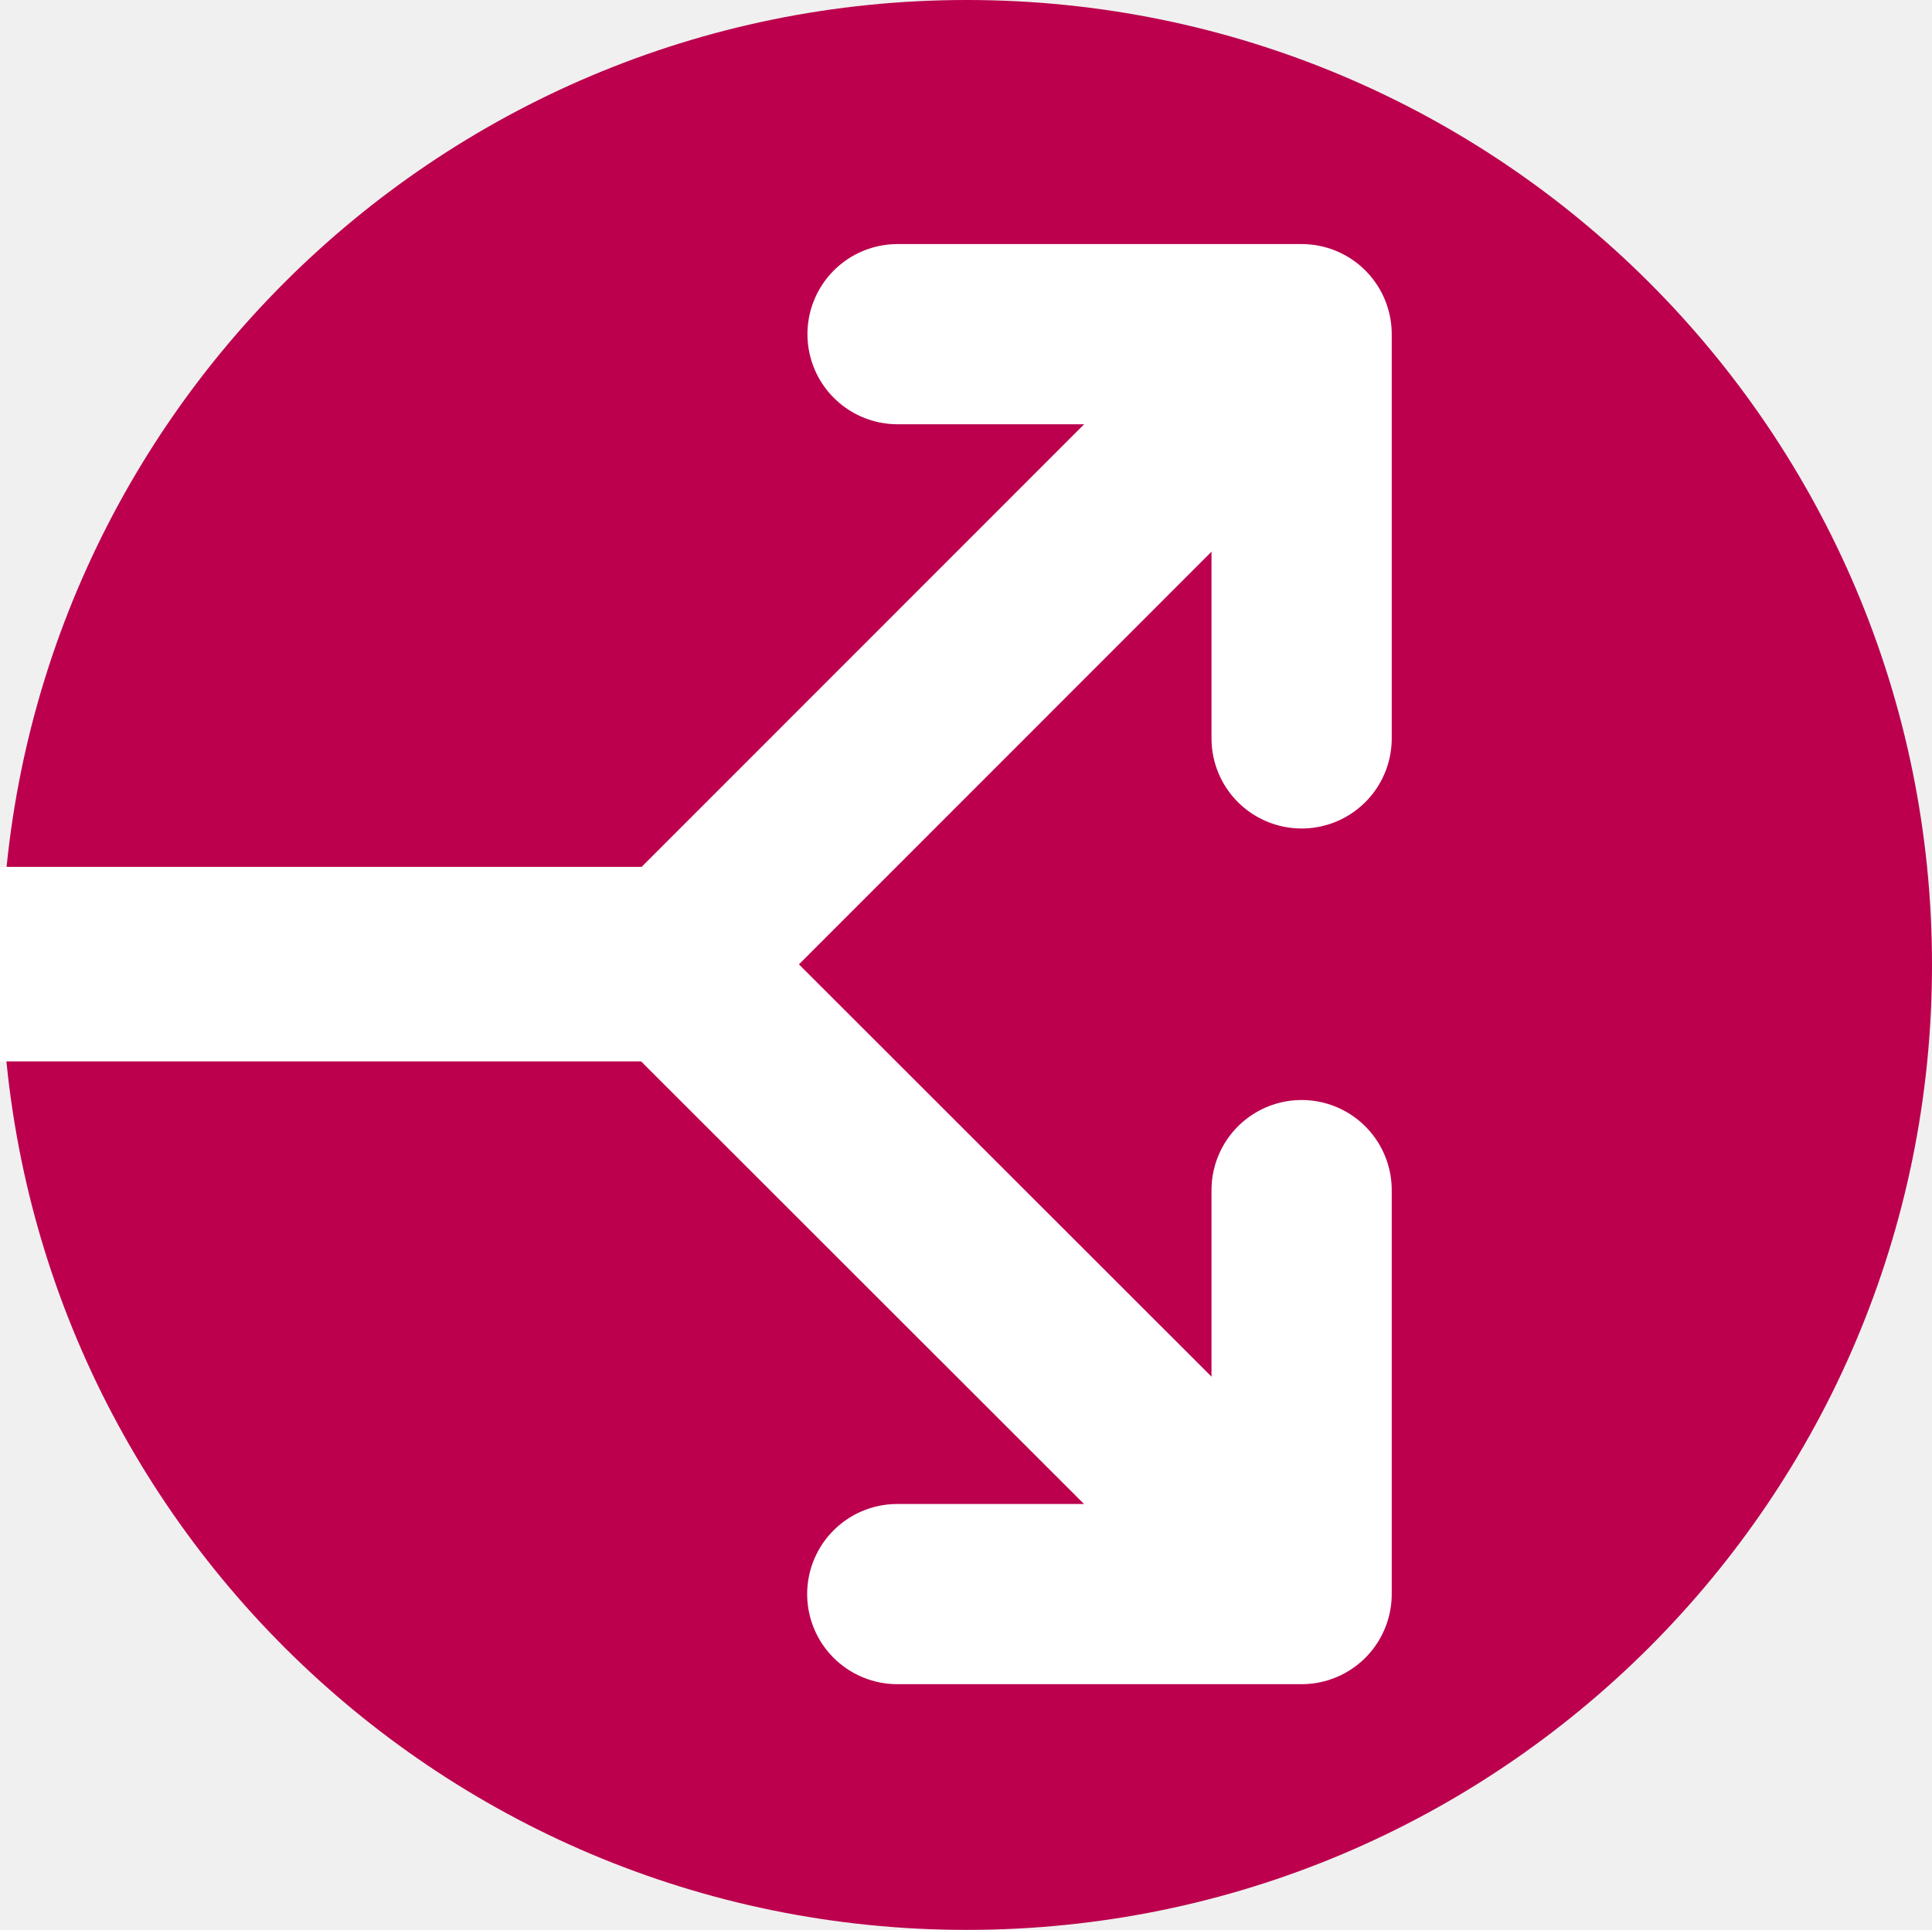
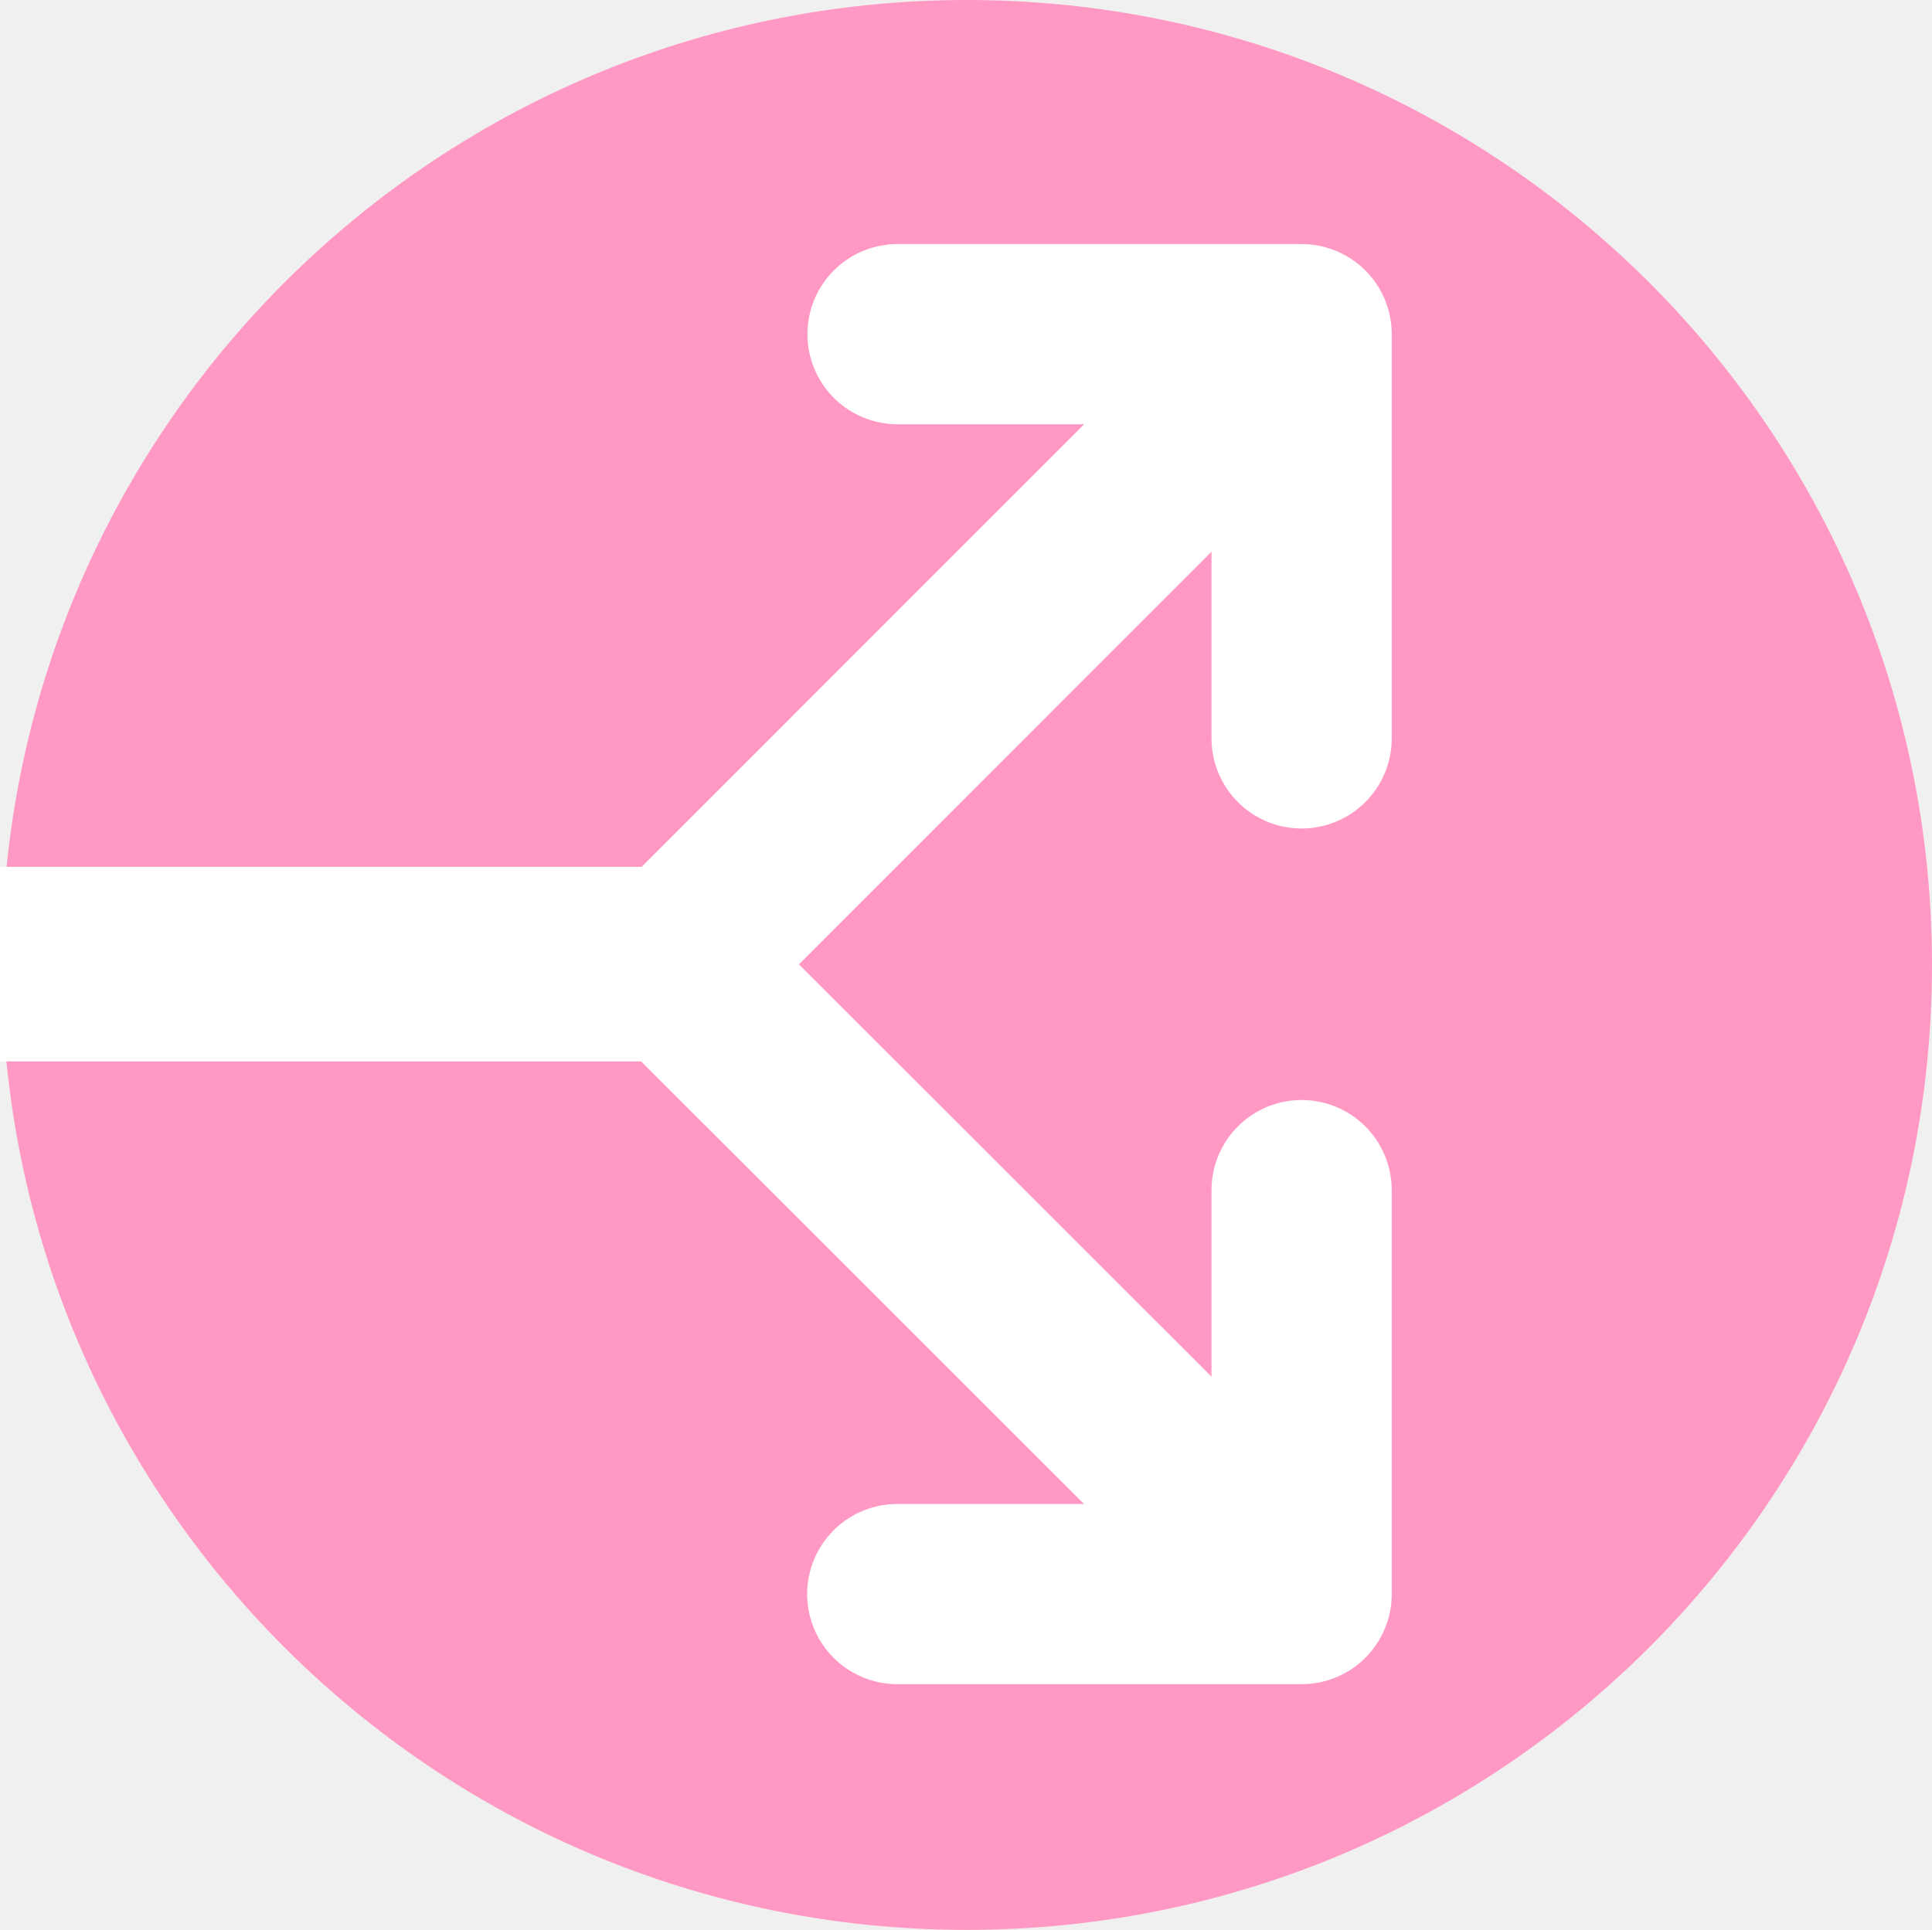
<svg xmlns="http://www.w3.org/2000/svg" id="Layer_1" data-name="Layer 1" viewBox="0 0 70 69.93">
  <defs>
-     <style>.cls-1{fill:#bc004d;}.cls-2,.cls-3,.cls-4{fill:none;stroke:#fff;}.cls-2,.cls-3{stroke-miterlimit:10;}.cls-2{stroke-width:7.05px;}.cls-3,.cls-4{stroke-linecap:round;stroke-width:6.53px;}.cls-4{stroke-linejoin:round;}</style>
+     <style>.cls-1{fill:#ff99c3;}.cls-2,.cls-3,.cls-4{fill:none;stroke:#fff;}.cls-2,.cls-3{stroke-miterlimit:10;}.cls-2{stroke-width:7.05px;}.cls-3,.cls-4{stroke-linecap:round;stroke-width:6.53px;}.cls-4{stroke-linejoin:round;}</style>
  </defs>
  <circle class="cls-1" cx="35.03" cy="34.97" r="34.97" />
  <line class="cls-2" x1="25.26" y1="34.94" y2="34.94" />
  <line class="cls-3" x1="46.81" y1="12.46" x2="24.34" y2="34.94" />
  <polyline class="cls-4" points="47.16 26.76 47.16 12.11 32.52 12.11" />
  <line class="cls-3" x1="46.81" y1="57.42" x2="24.33" y2="34.95" />
  <polyline class="cls-4" points="32.51 57.77 47.16 57.77 47.16 43.13" />
</svg>
